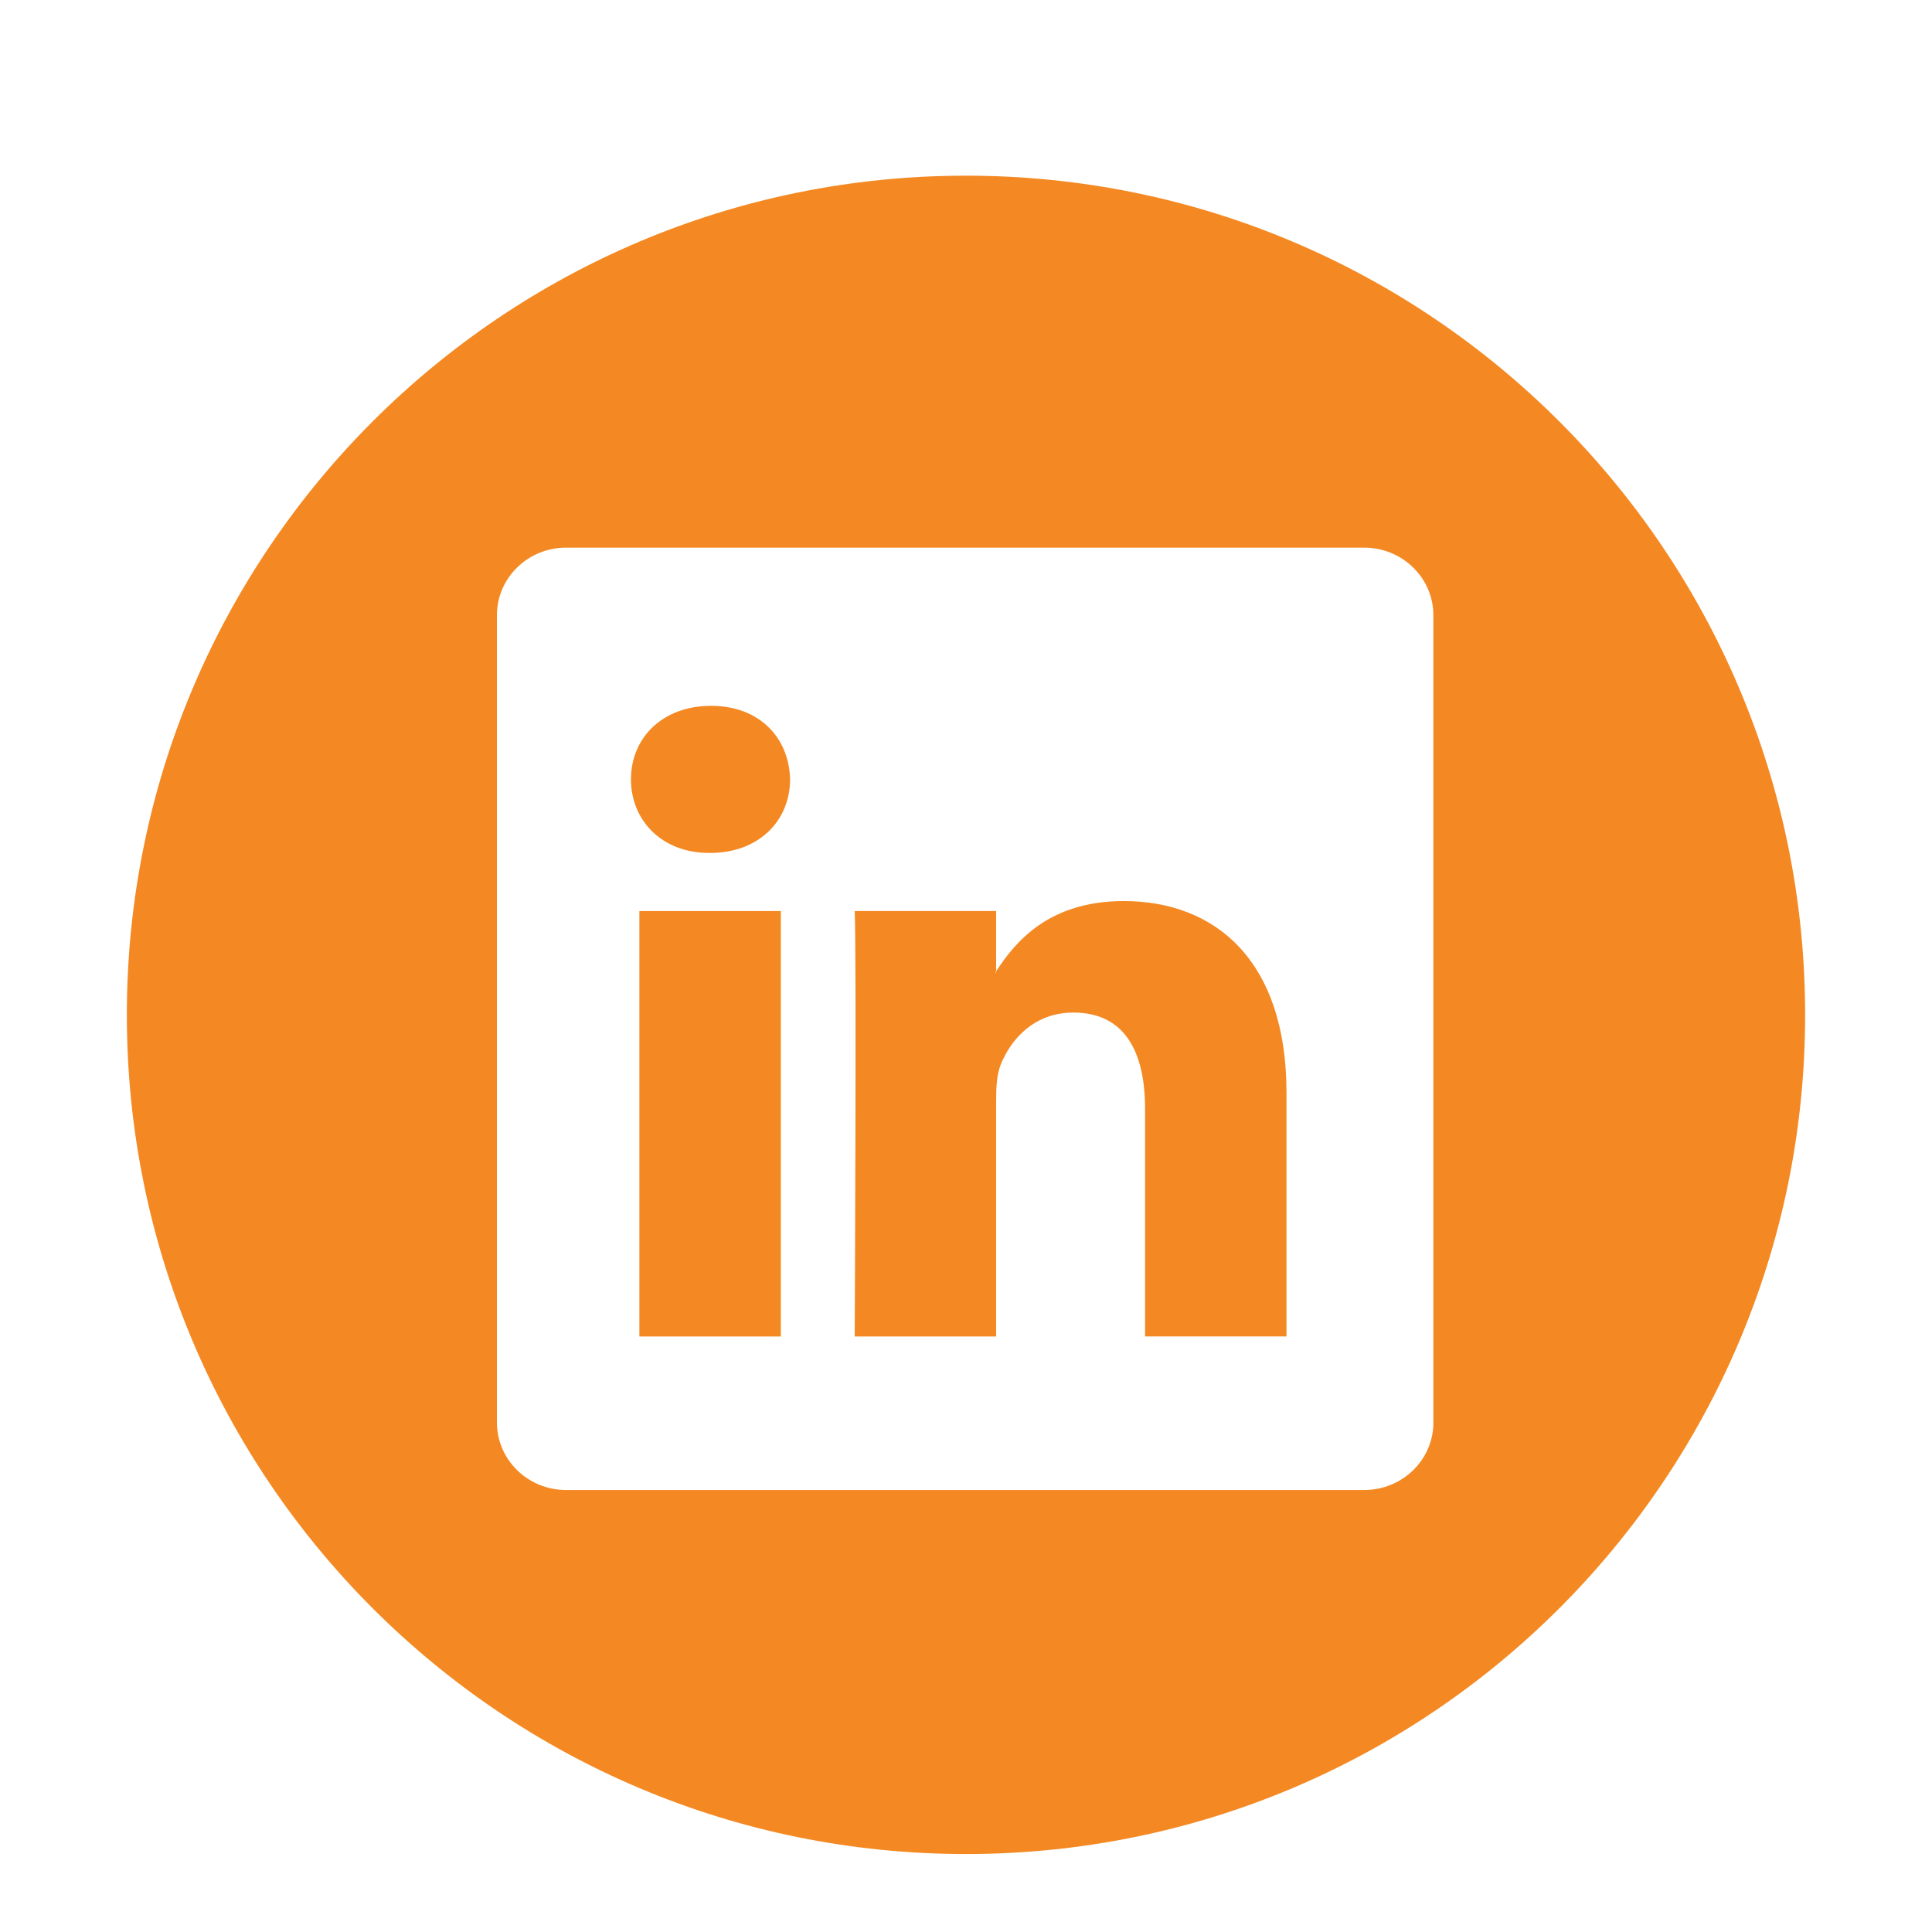
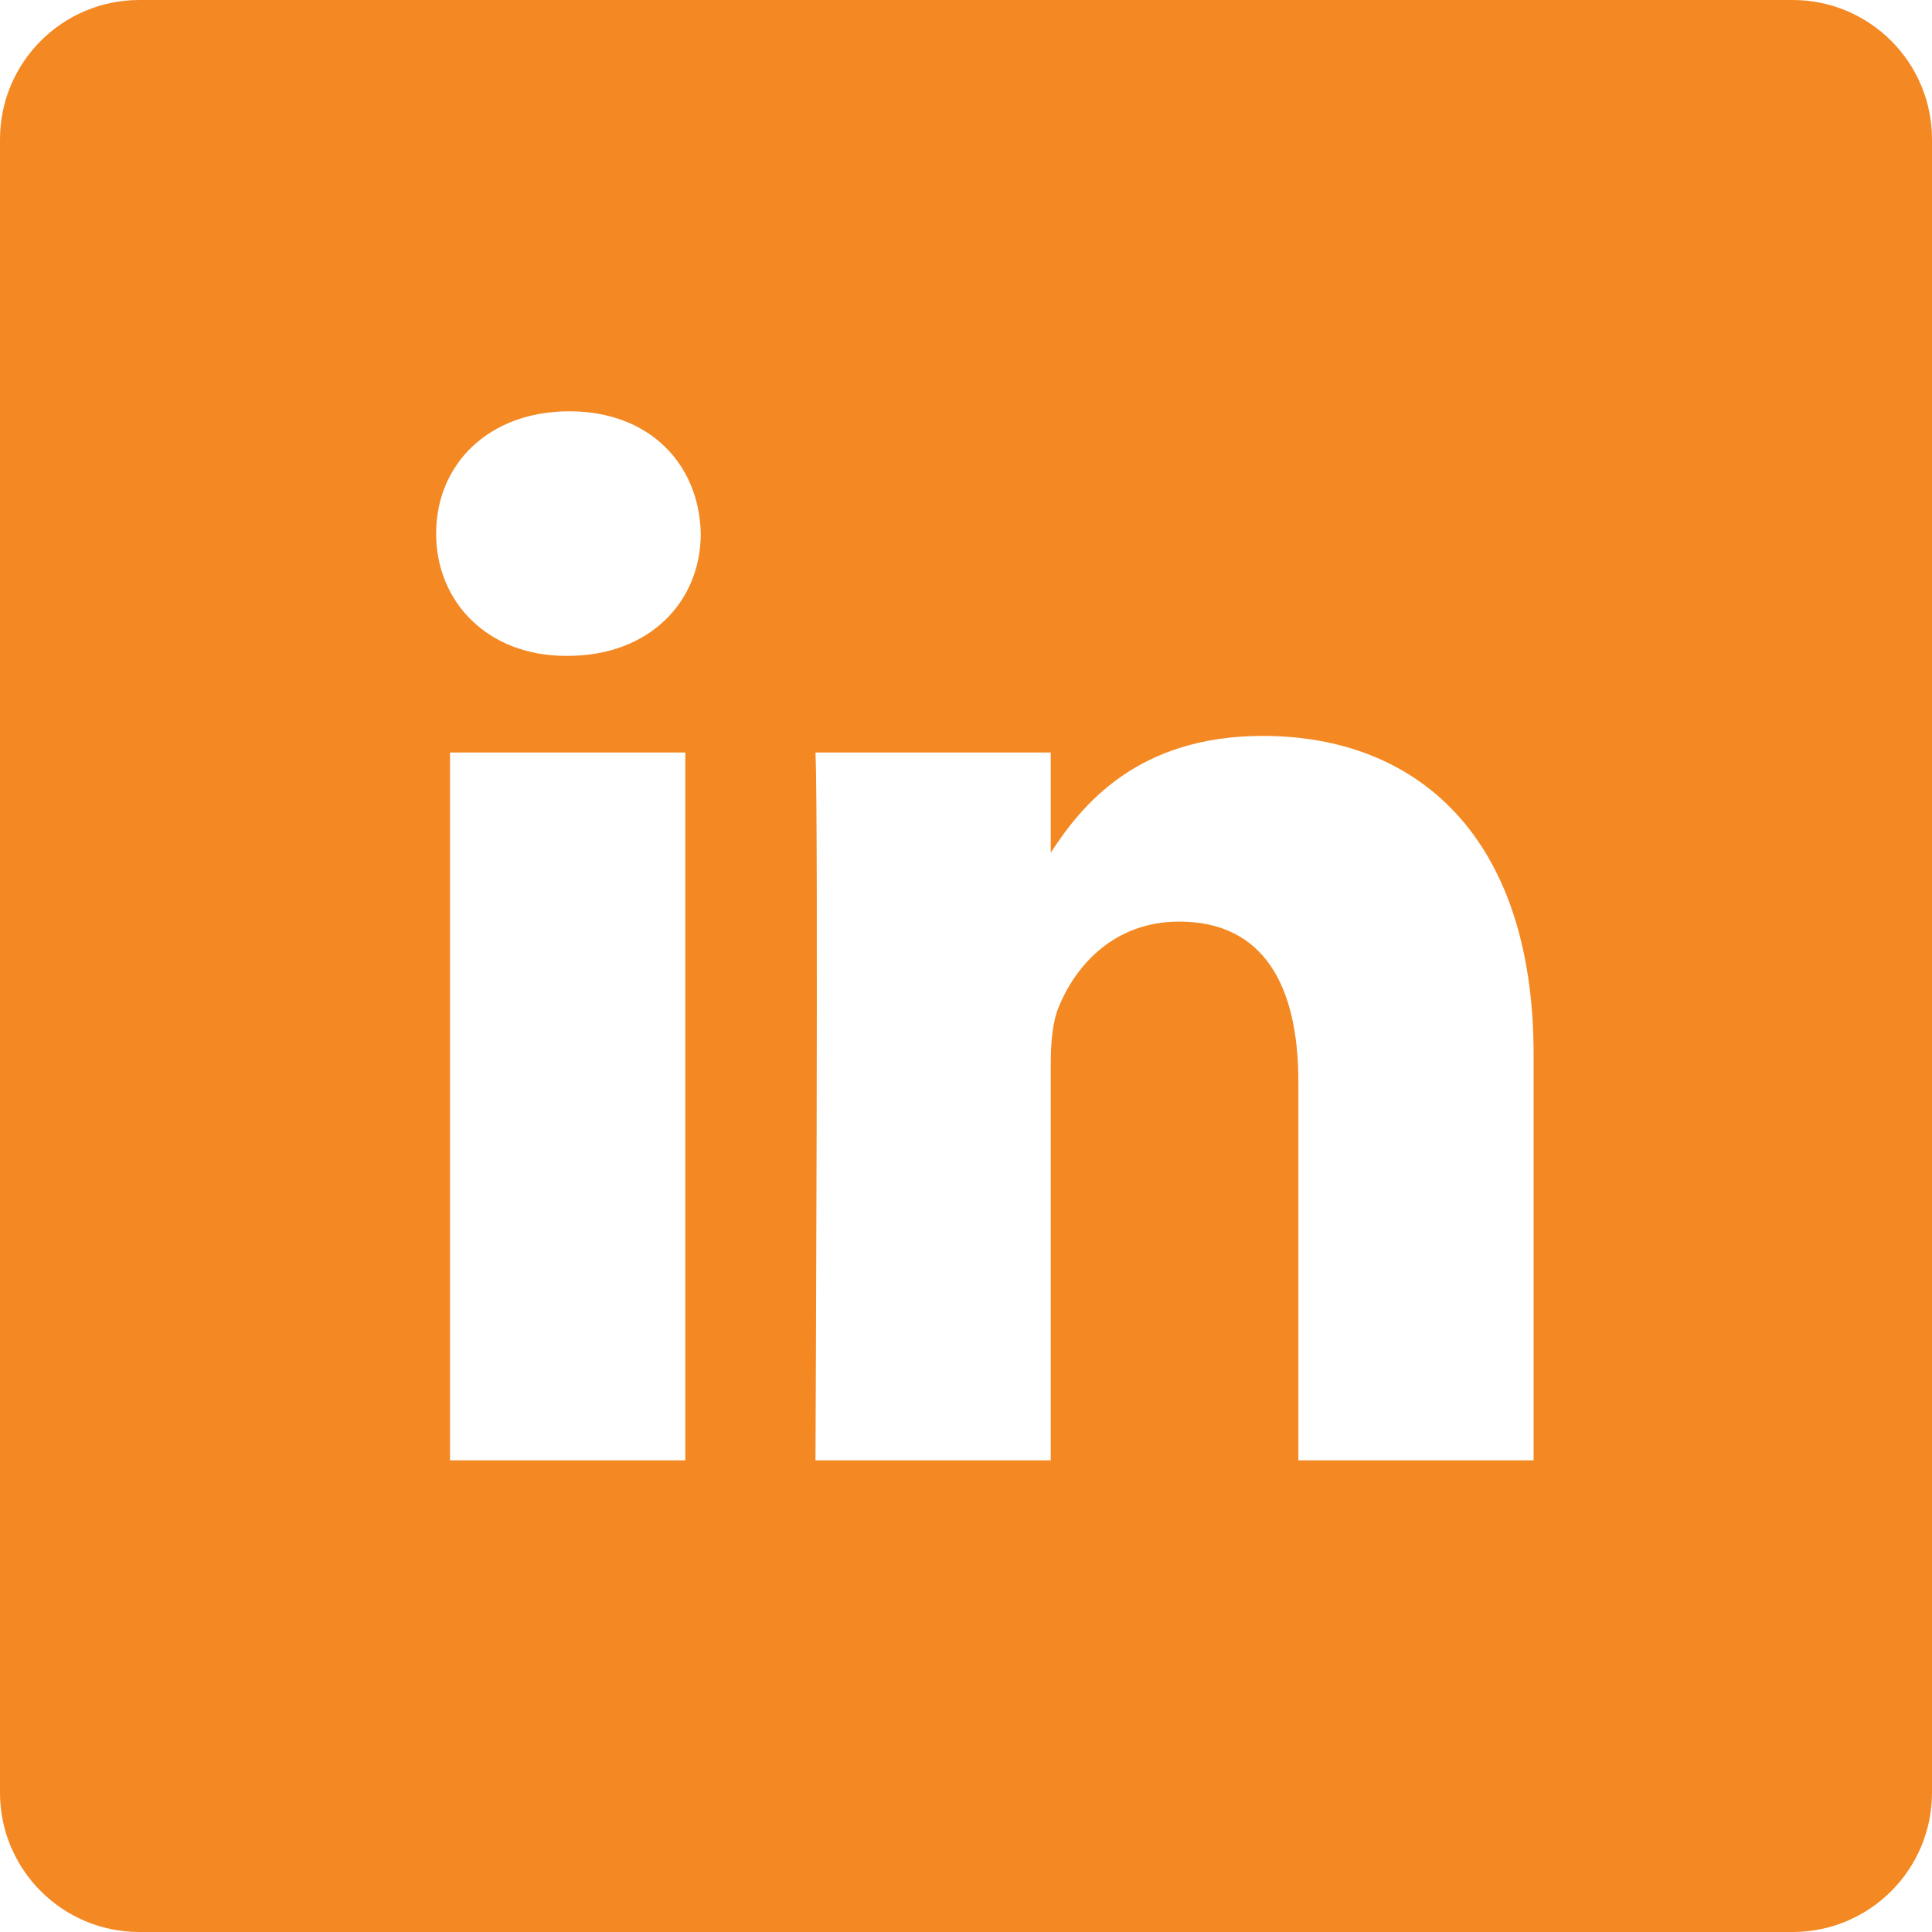
- <svg xmlns="http://www.w3.org/2000/svg" width="56.693" height="56.693">
+ <svg xmlns="http://www.w3.org/2000/svg" height="512px" viewBox="0 0 512 512" width="512px">
  <g>
-     <rect fill="none" id="canvas_background" height="402" width="582" y="-1" x="-1" />
-   </g>
-   <g>
-     <path fill="#f48923" id="svg_2" d="m28.347,5.155c-13.6,0 -24.625,11.025 -24.625,24.625c0,13.602 11.025,24.625 24.625,24.625c13.598,0 24.623,-11.023 24.623,-24.625c0,-13.599 -11.026,-24.625 -24.623,-24.625zm13.715,36.586c0,1.096 -0.91,1.982 -2.031,1.982l-23.418,0c-1.123,0 -2.031,-0.887 -2.031,-1.982l0,-23.689c0,-1.094 0.908,-1.982 2.031,-1.982l23.417,0c1.121,0 2.031,0.889 2.031,1.982l0,23.689l0.001,0z" />
-     <path fill="#f48923" id="svg_3" d="m32.971,26.441c-2.201,0 -3.188,1.209 -3.74,2.061l0,0.041l-0.027,0c0.01,-0.012 0.02,-0.027 0.027,-0.041l0,-1.768l-4.15,0c0.055,1.17 0,12.484 0,12.484l4.15,0l0,-6.973c0,-0.375 0.027,-0.744 0.137,-1.012c0.301,-0.744 0.984,-1.52 2.129,-1.52c1.504,0 2.104,1.146 2.104,2.824l0,6.68l4.15,0l0,-7.157c-0.001,-3.836 -2.05,-5.619 -4.78,-5.619z" />
-     <path fill="#f48923" id="svg_4" d="m20.864,20.712c-1.419,0 -2.349,0.934 -2.349,2.159c0,1.197 0.9,2.158 2.294,2.158l0.027,0c1.447,0 2.348,-0.961 2.348,-2.158c-0.027,-1.225 -0.9,-2.159 -2.32,-2.159z" />
-     <rect fill="#f48923" id="svg_5" y="26.734" x="18.762" width="4.151" height="12.484" />
+     <path d="m475.074 0h-438.148c-20.395 0-36.926 16.531-36.926 36.926v438.148c0 20.395 16.531 36.926 36.926 36.926h438.148c20.395 0 36.926-16.531 36.926-36.926v-438.148c0-20.395-16.531-36.926-36.926-36.926zm-293.465 387h-62.348v-187.574h62.348zm-31.172-213.188h-.406c-20.922 0-34.453-14.402-34.453-32.402 0-18.406 13.945-32.41 35.273-32.41 21.328 0 34.453 14.004 34.859 32.41 0 18-13.531 32.402-35.273 32.402zm255.984 213.188h-62.34v-100.348c0-25.219-9.027-42.418-31.586-42.418-17.223 0-27.48 11.602-31.988 22.801-1.648 4.008-2.051 9.609-2.051 15.215v104.75h-62.344s.816-169.977 0-187.574h62.344v26.559c8.285-12.781 23.109-30.961 56.188-30.961 41.02 0 71.777 26.809 71.777 84.422zm0 0" data-original="#000000" class="active-path" data-old_color="#000000" fill="#F48923" />
  </g>
</svg>
